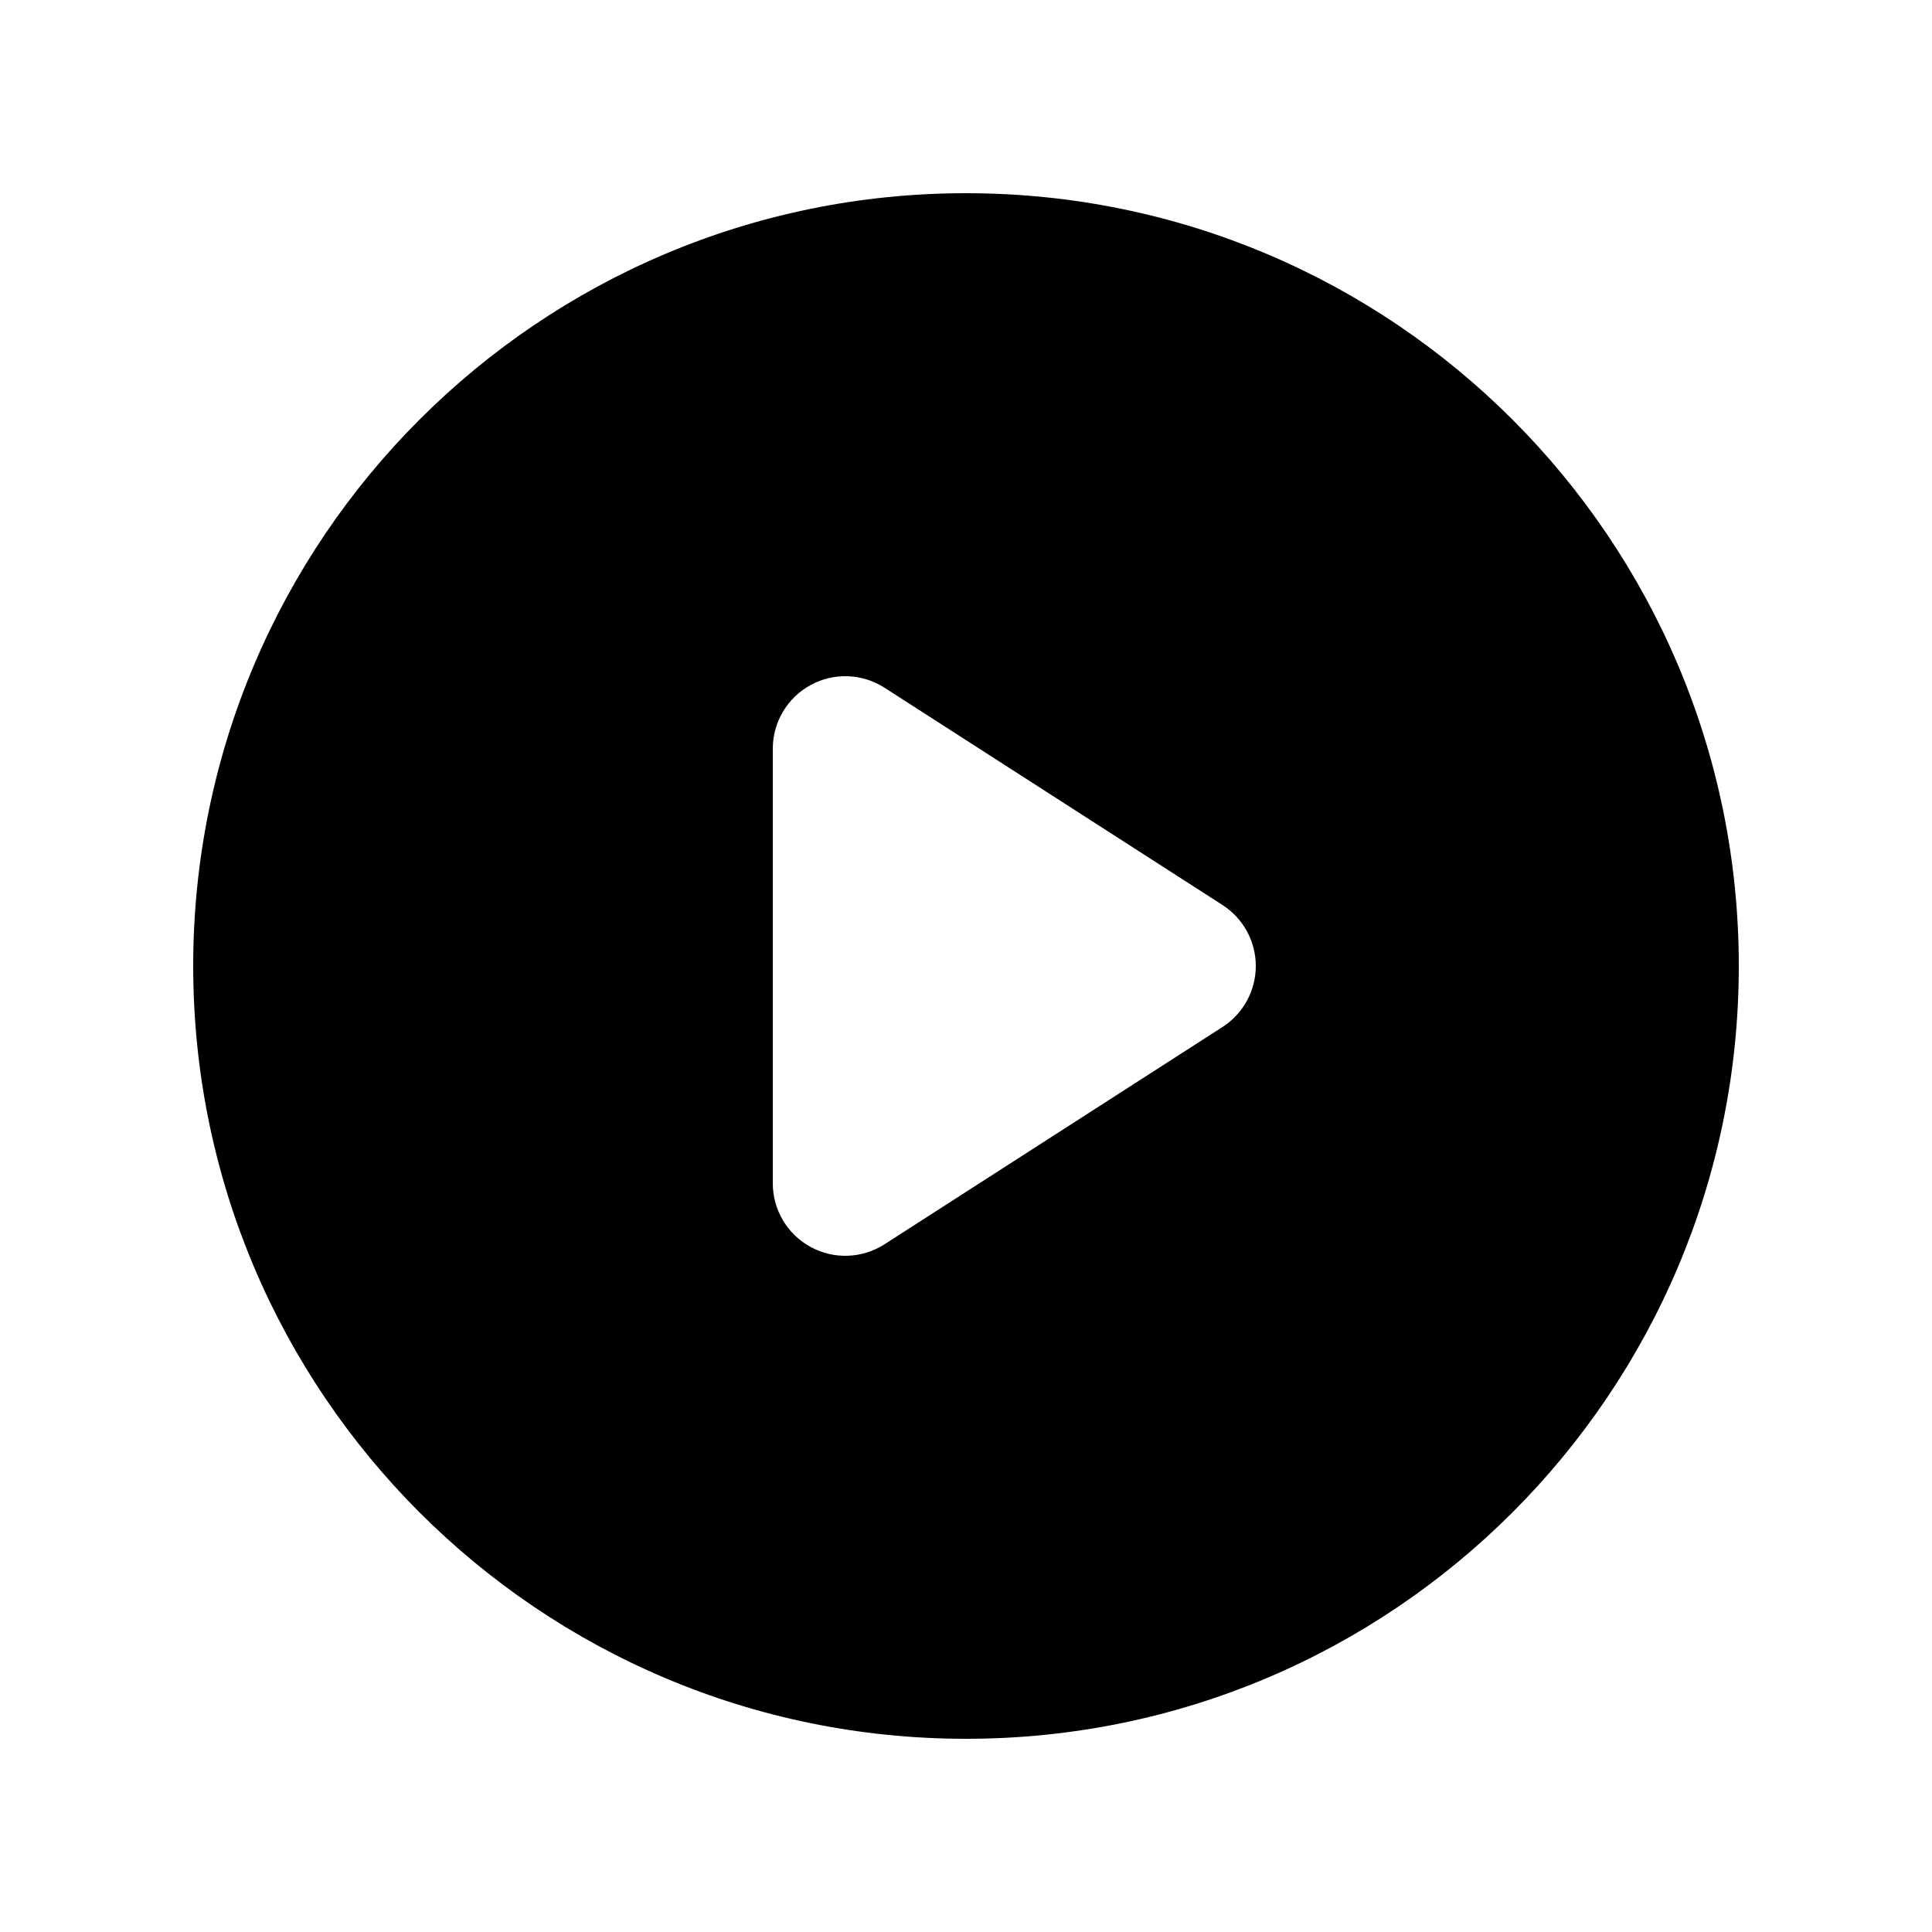
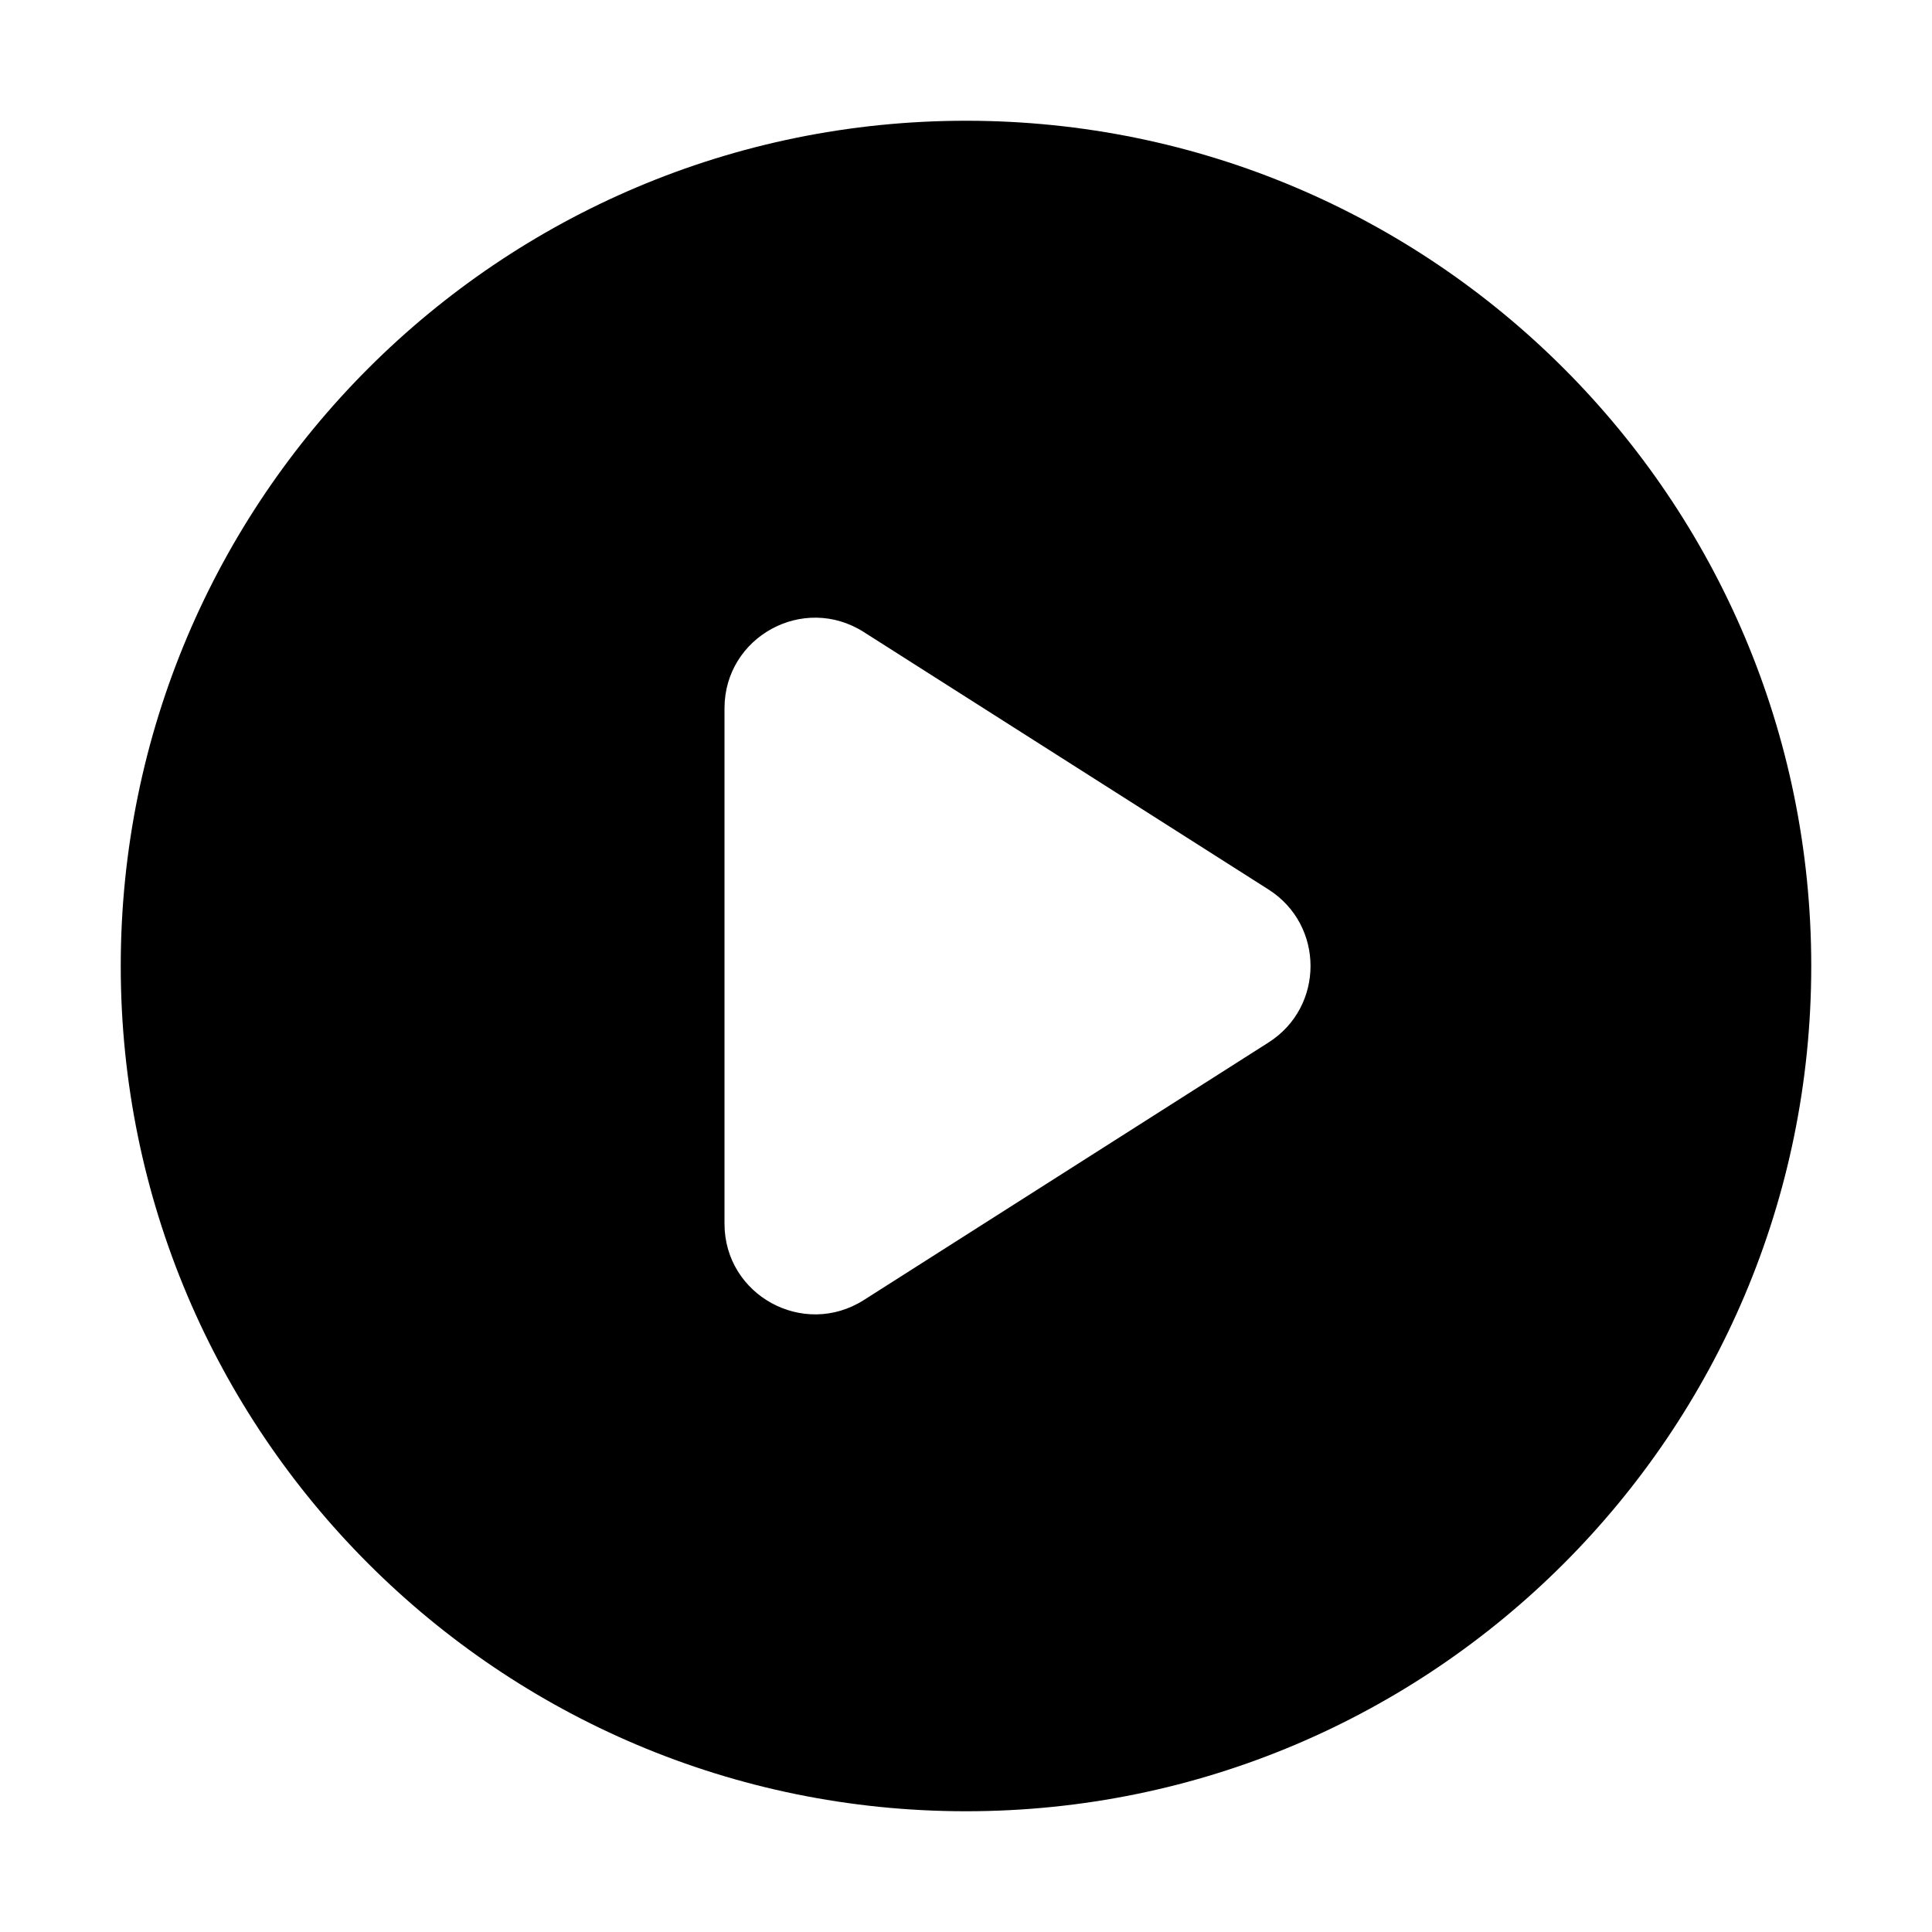
- <svg xmlns="http://www.w3.org/2000/svg" width="20" height="20" viewBox="0 0 20 20" fill="none">
-   <path fill-rule="evenodd" clip-rule="evenodd" d="M2 10C2 5.582 5.582 2 10 2C14.418 2 18 5.582 18 10C18 14.418 14.418 18 10 18C5.582 18 2 14.418 2 10ZM8.391 7.092C8.631 6.96 8.925 6.971 9.156 7.119L12.656 9.369C12.87 9.507 13 9.745 13 10C13 10.255 12.87 10.493 12.656 10.631L9.156 12.881C8.925 13.029 8.631 13.04 8.391 12.908C8.15 12.777 8 12.524 8 12.25V7.75C8 7.476 8.15 7.223 8.391 7.092Z" fill="black" />
+ <svg xmlns="http://www.w3.org/2000/svg" width="16" height="16" viewBox="0 0 16 16" fill="none">
+   <path fill-rule="evenodd" clip-rule="evenodd" d="M8 15C11.866 15 15 11.866 15 8C15 4.134 11.866 1 8 1C4.134 1 1 4.134 1 8C1 11.866 4.134 15 8 15ZM7.153 5.234C6.653 4.916 6 5.274 6 5.866V10.134C6 10.726 6.653 11.084 7.153 10.767L10.506 8.633C10.969 8.338 10.969 7.662 10.506 7.367L7.153 5.234Z" fill="black" />
</svg>
